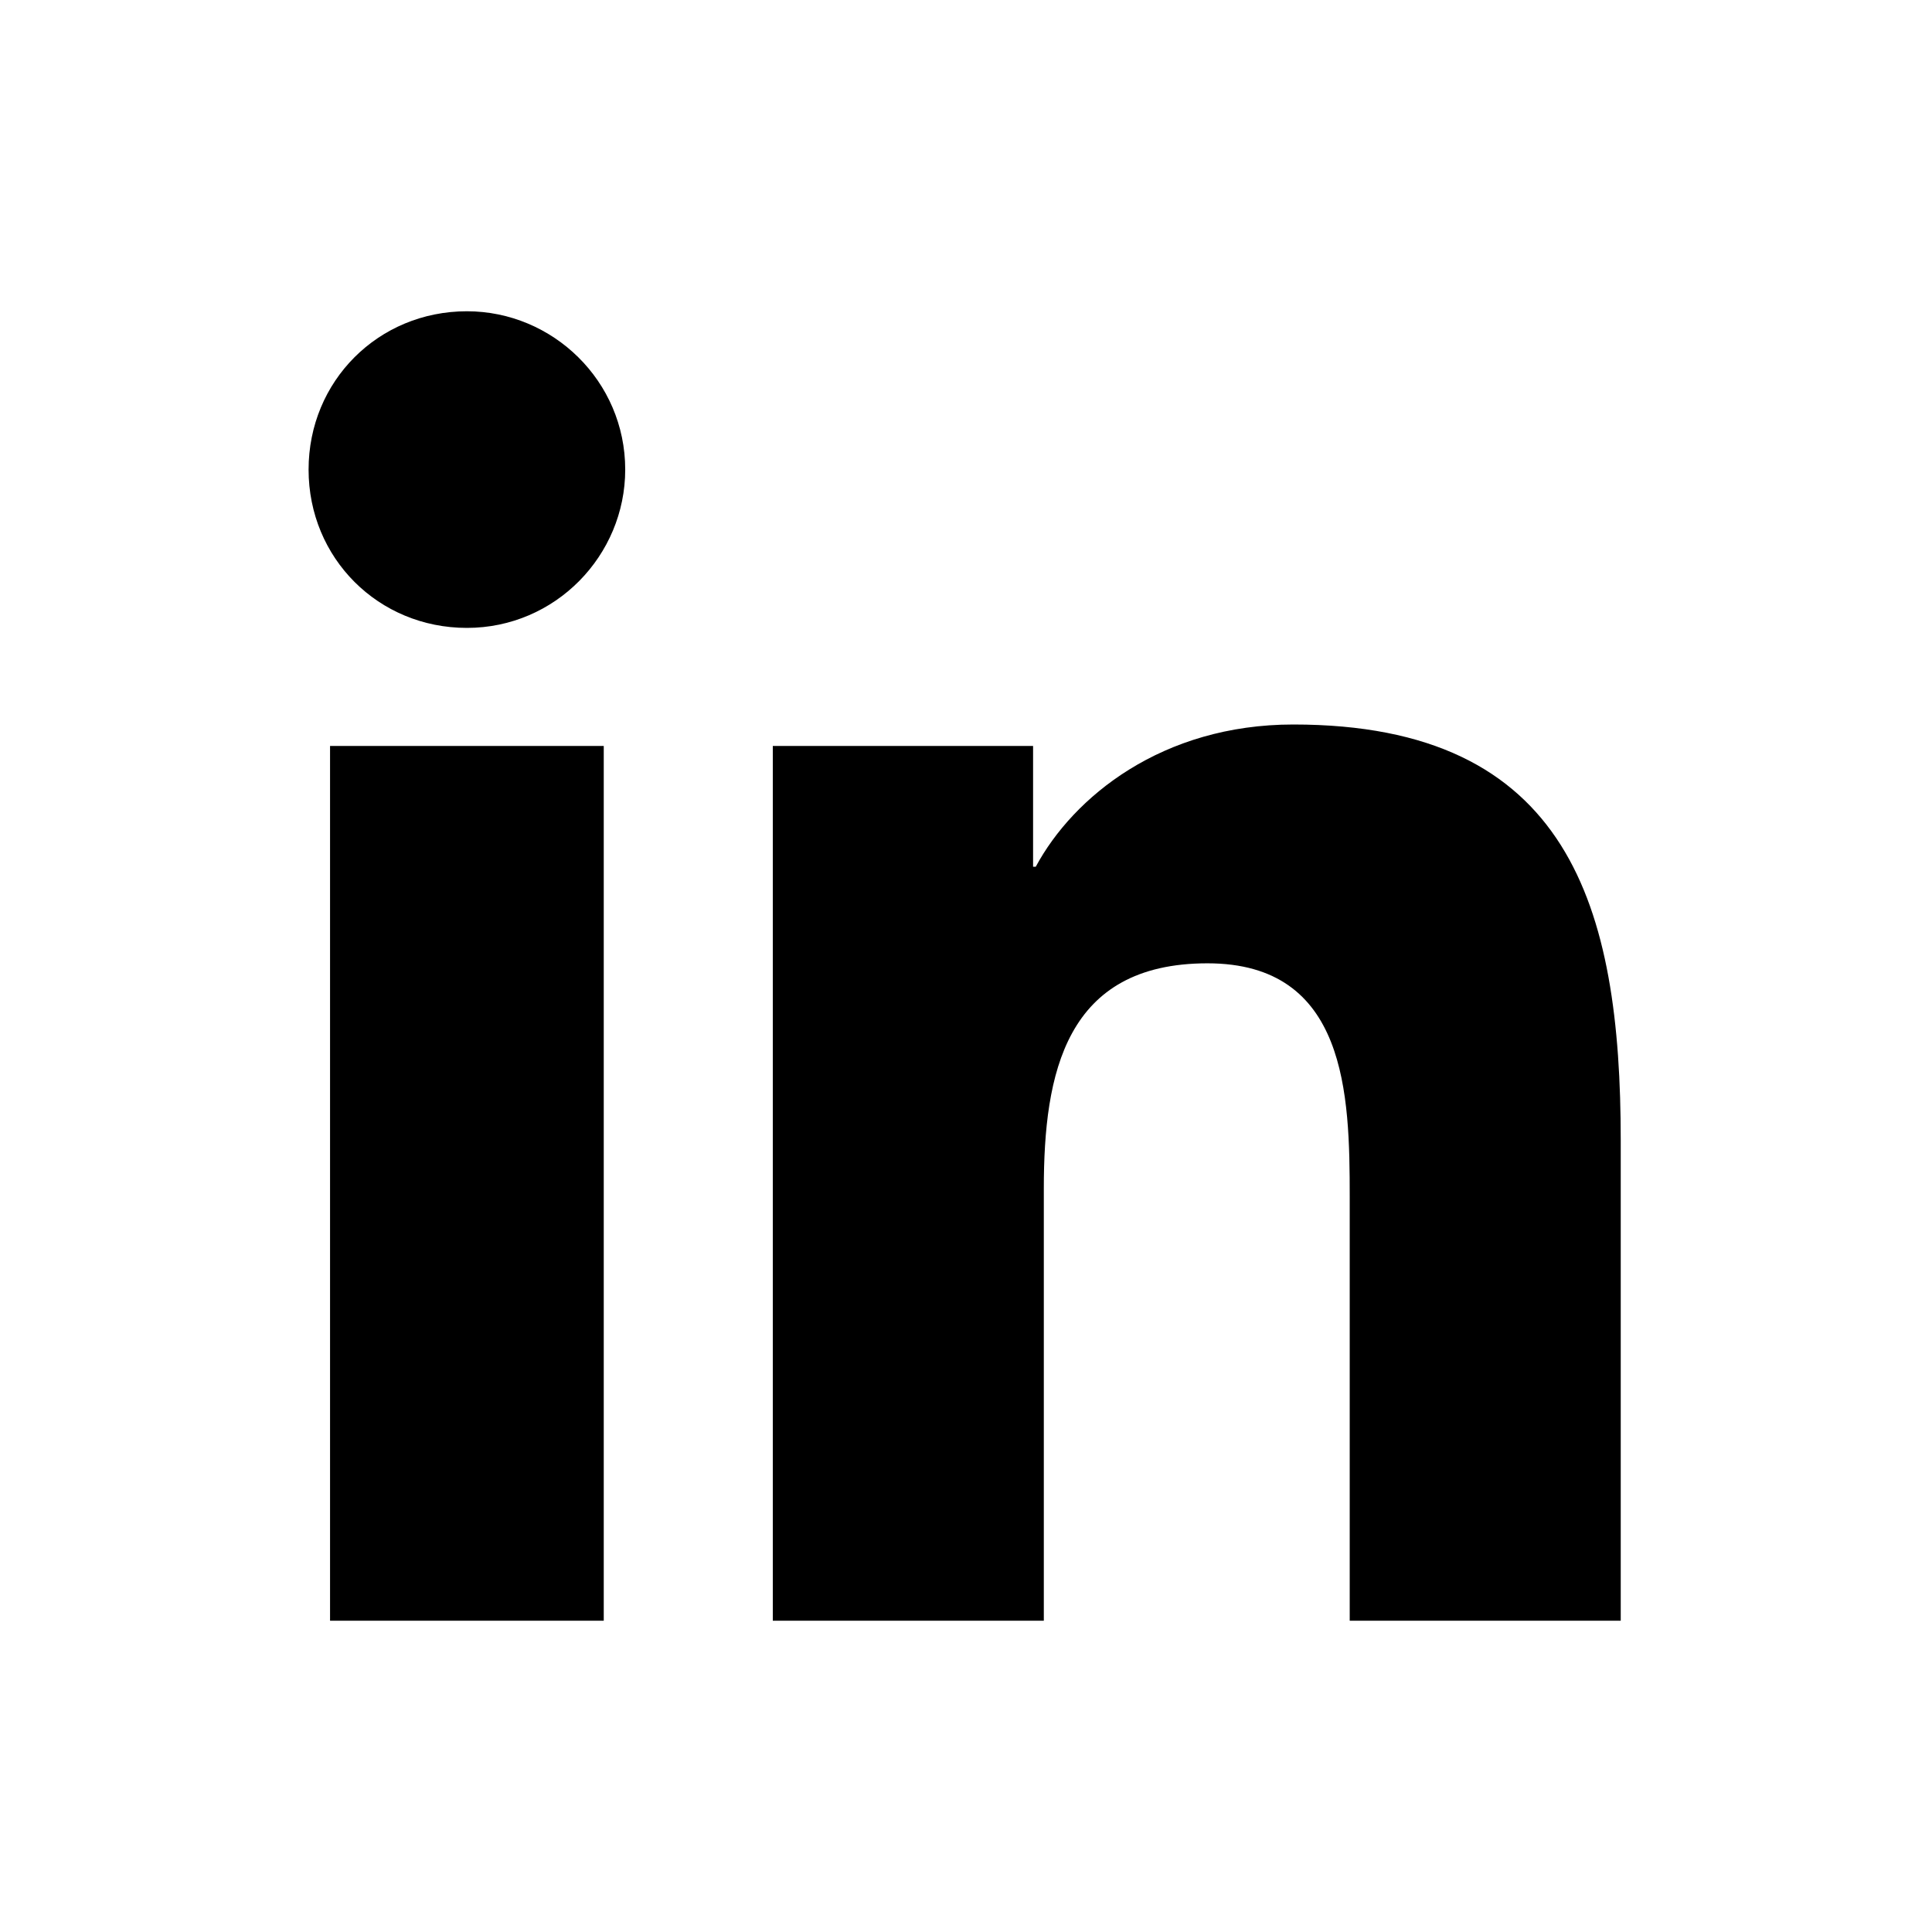
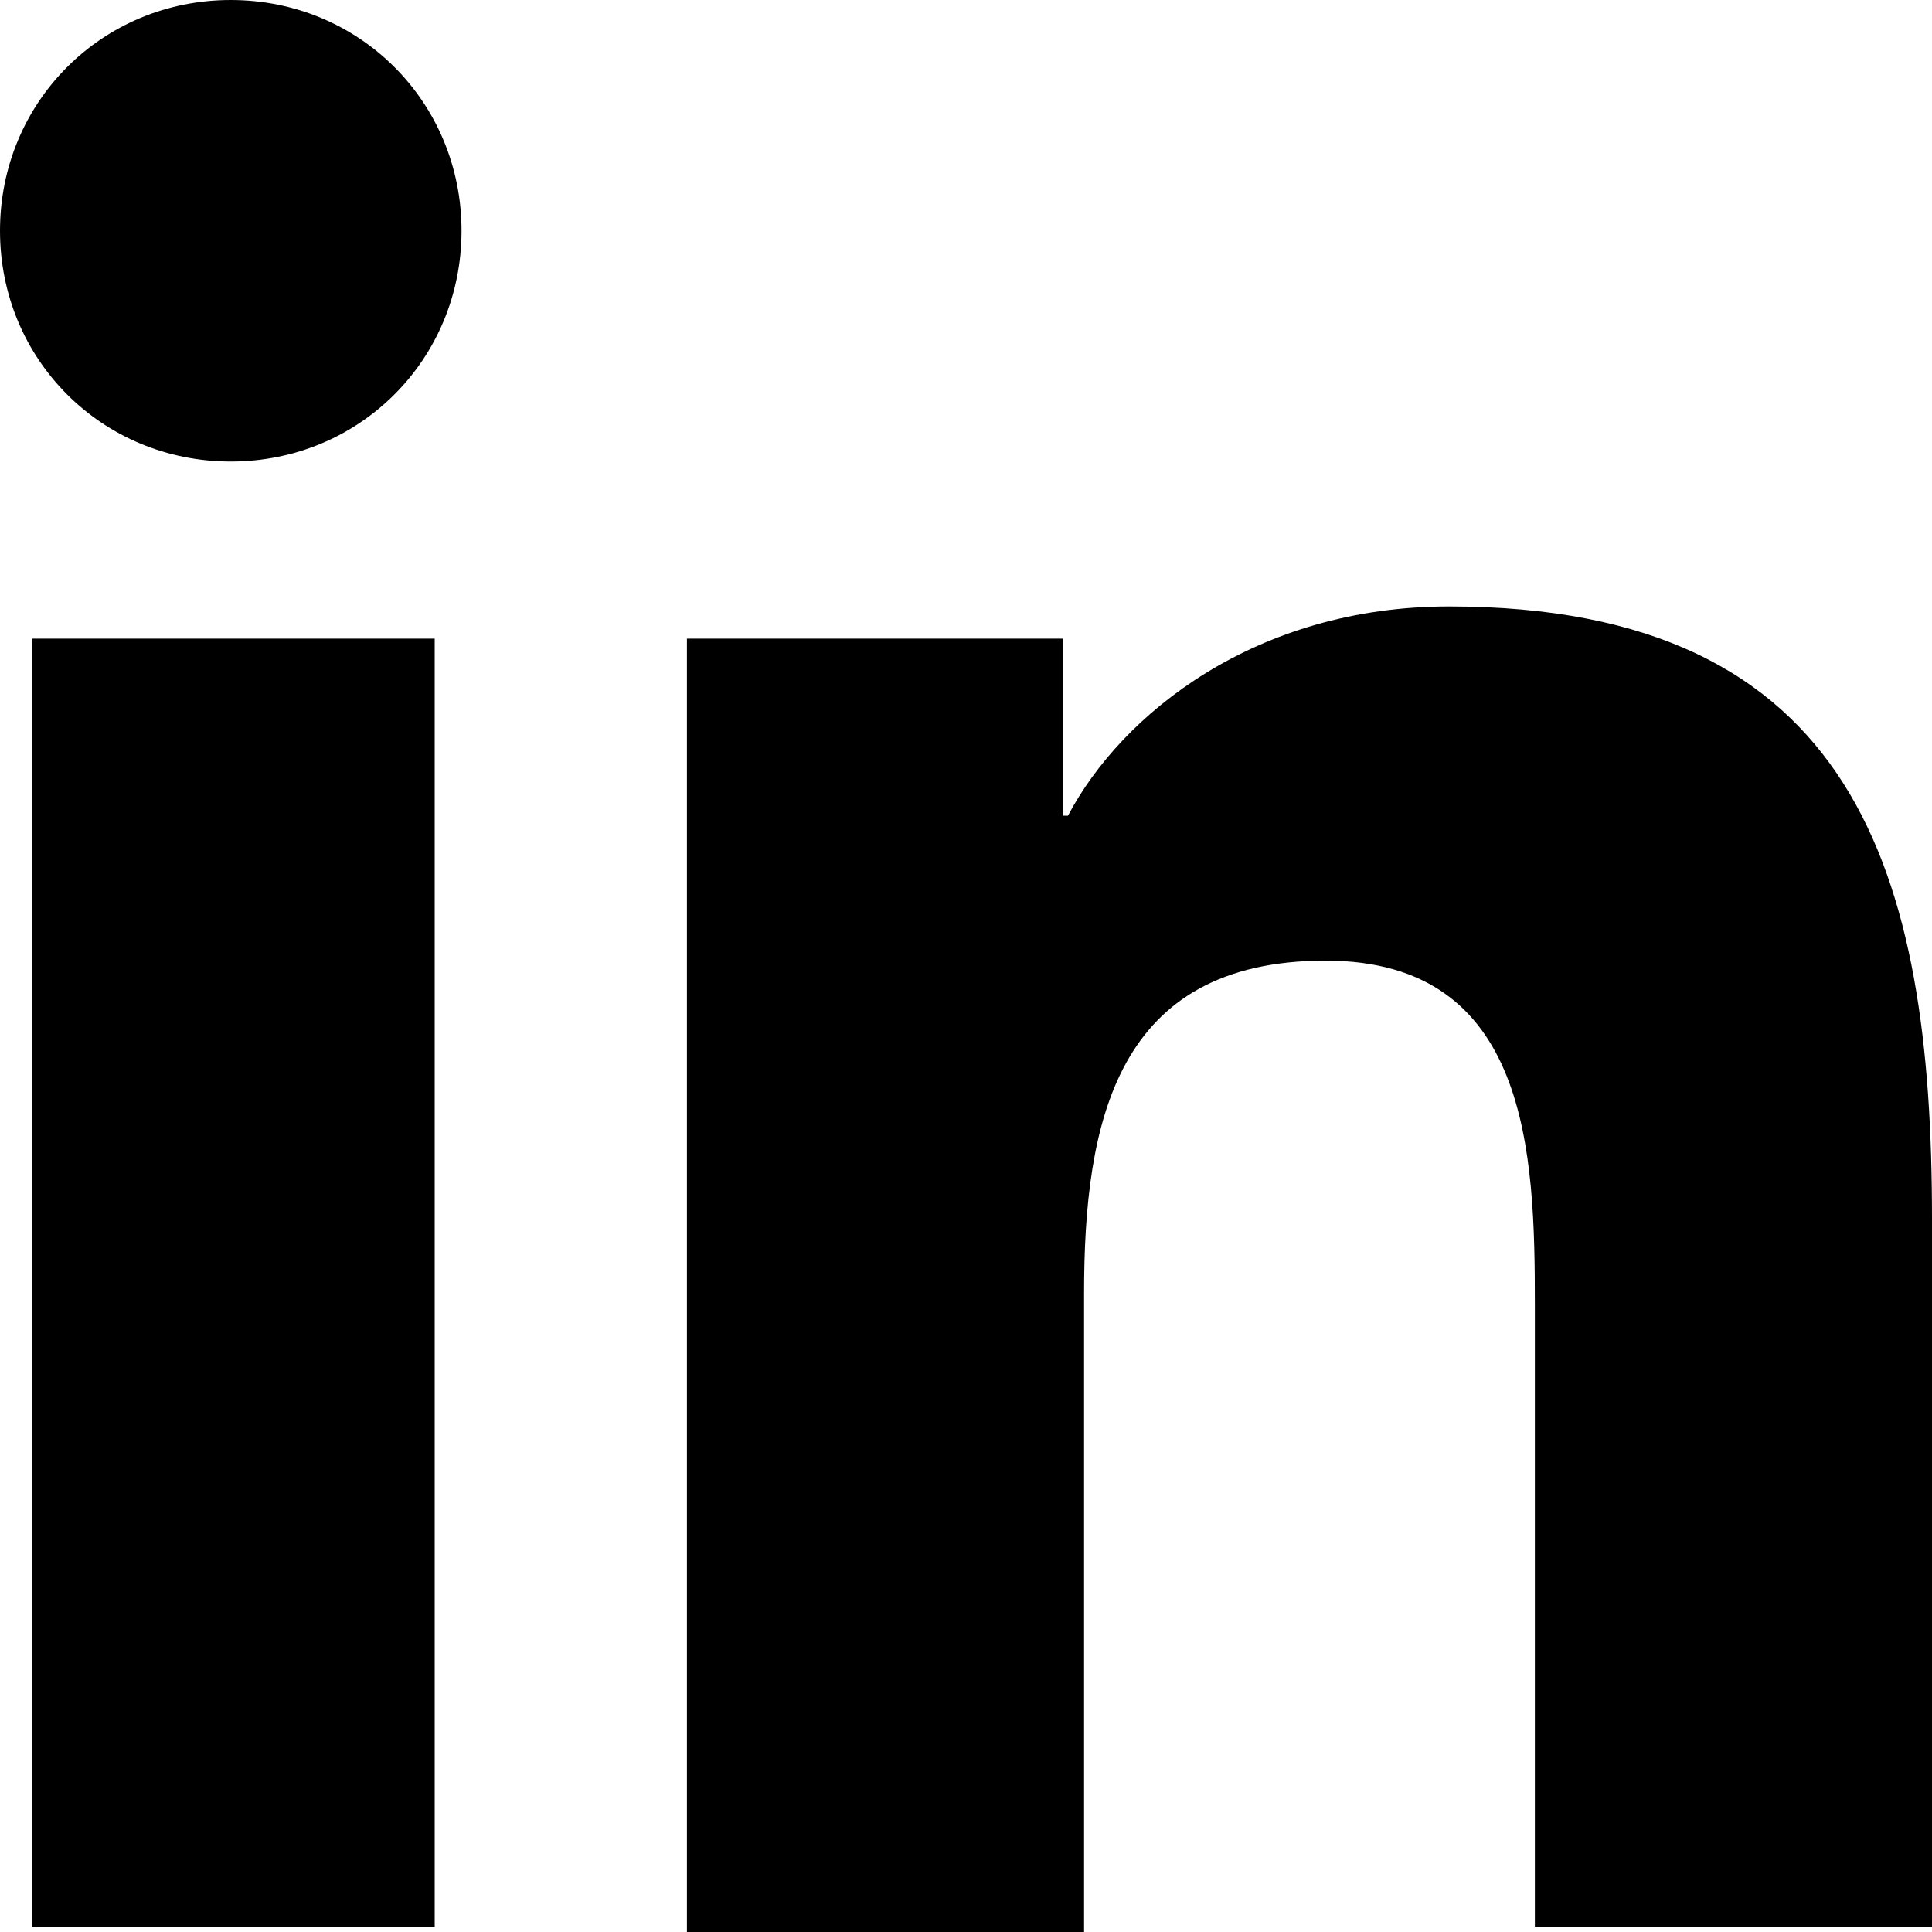
- <svg xmlns="http://www.w3.org/2000/svg" version="1.1" id="Layer_1" x="0px" y="0px" viewBox="-179 73 72 72" style="enable-background:new -179 73 72 72;" xml:space="preserve">
-   <path d="M-166.7,100.8h10.2v32.6h-10.2V100.8z M-161.6,84.6c3.2,0,5.9,2.6,5.9,5.9c0,3.2-2.6,5.9-5.9,5.9c-3.3,0-5.9-2.6-5.9-5.9  S-164.9,84.6-161.6,84.6" />
-   <path d="M-150.2,100.8h9.7v4.5h0.1c1.4-2.6,4.7-5.3,9.6-5.3c10.3,0,12.2,6.8,12.2,15.5v17.9h-10.1v-15.8c0-3.8-0.1-8.7-5.3-8.7  c-5.3,0-6.1,4.1-6.1,8.4v16.1h-10.1V100.8z" />
+ <svg xmlns="http://www.w3.org/2000/svg" version="1.1" id="Layer_1" x="0px" y="0px" viewBox="-161 91 36 36" style="enable-background:new -161 91 36 36;" xml:space="preserve">
+   <g>
+     <path d="M-160.4,102.9h7.5v24h-7.5V102.9z M-156.7,91c2.4,0,4.3,1.9,4.3,4.3c0,2.4-1.9,4.3-4.3,4.3c-2.4,0-4.3-1.9-4.3-4.3   C-161,92.9-159.1,91-156.7,91" />
+     <path d="M-148.3,102.9h7.1v3.3h0.1c1-1.9,3.5-3.9,7.1-3.9c7.6,0,9,5,9,11.4v13.2h-7.4v-11.6c0-2.8-0.1-6.4-3.9-6.4   c-3.9,0-4.5,3-4.5,6.2v11.9h-7.4V102.9z" />
+   </g>
</svg>
